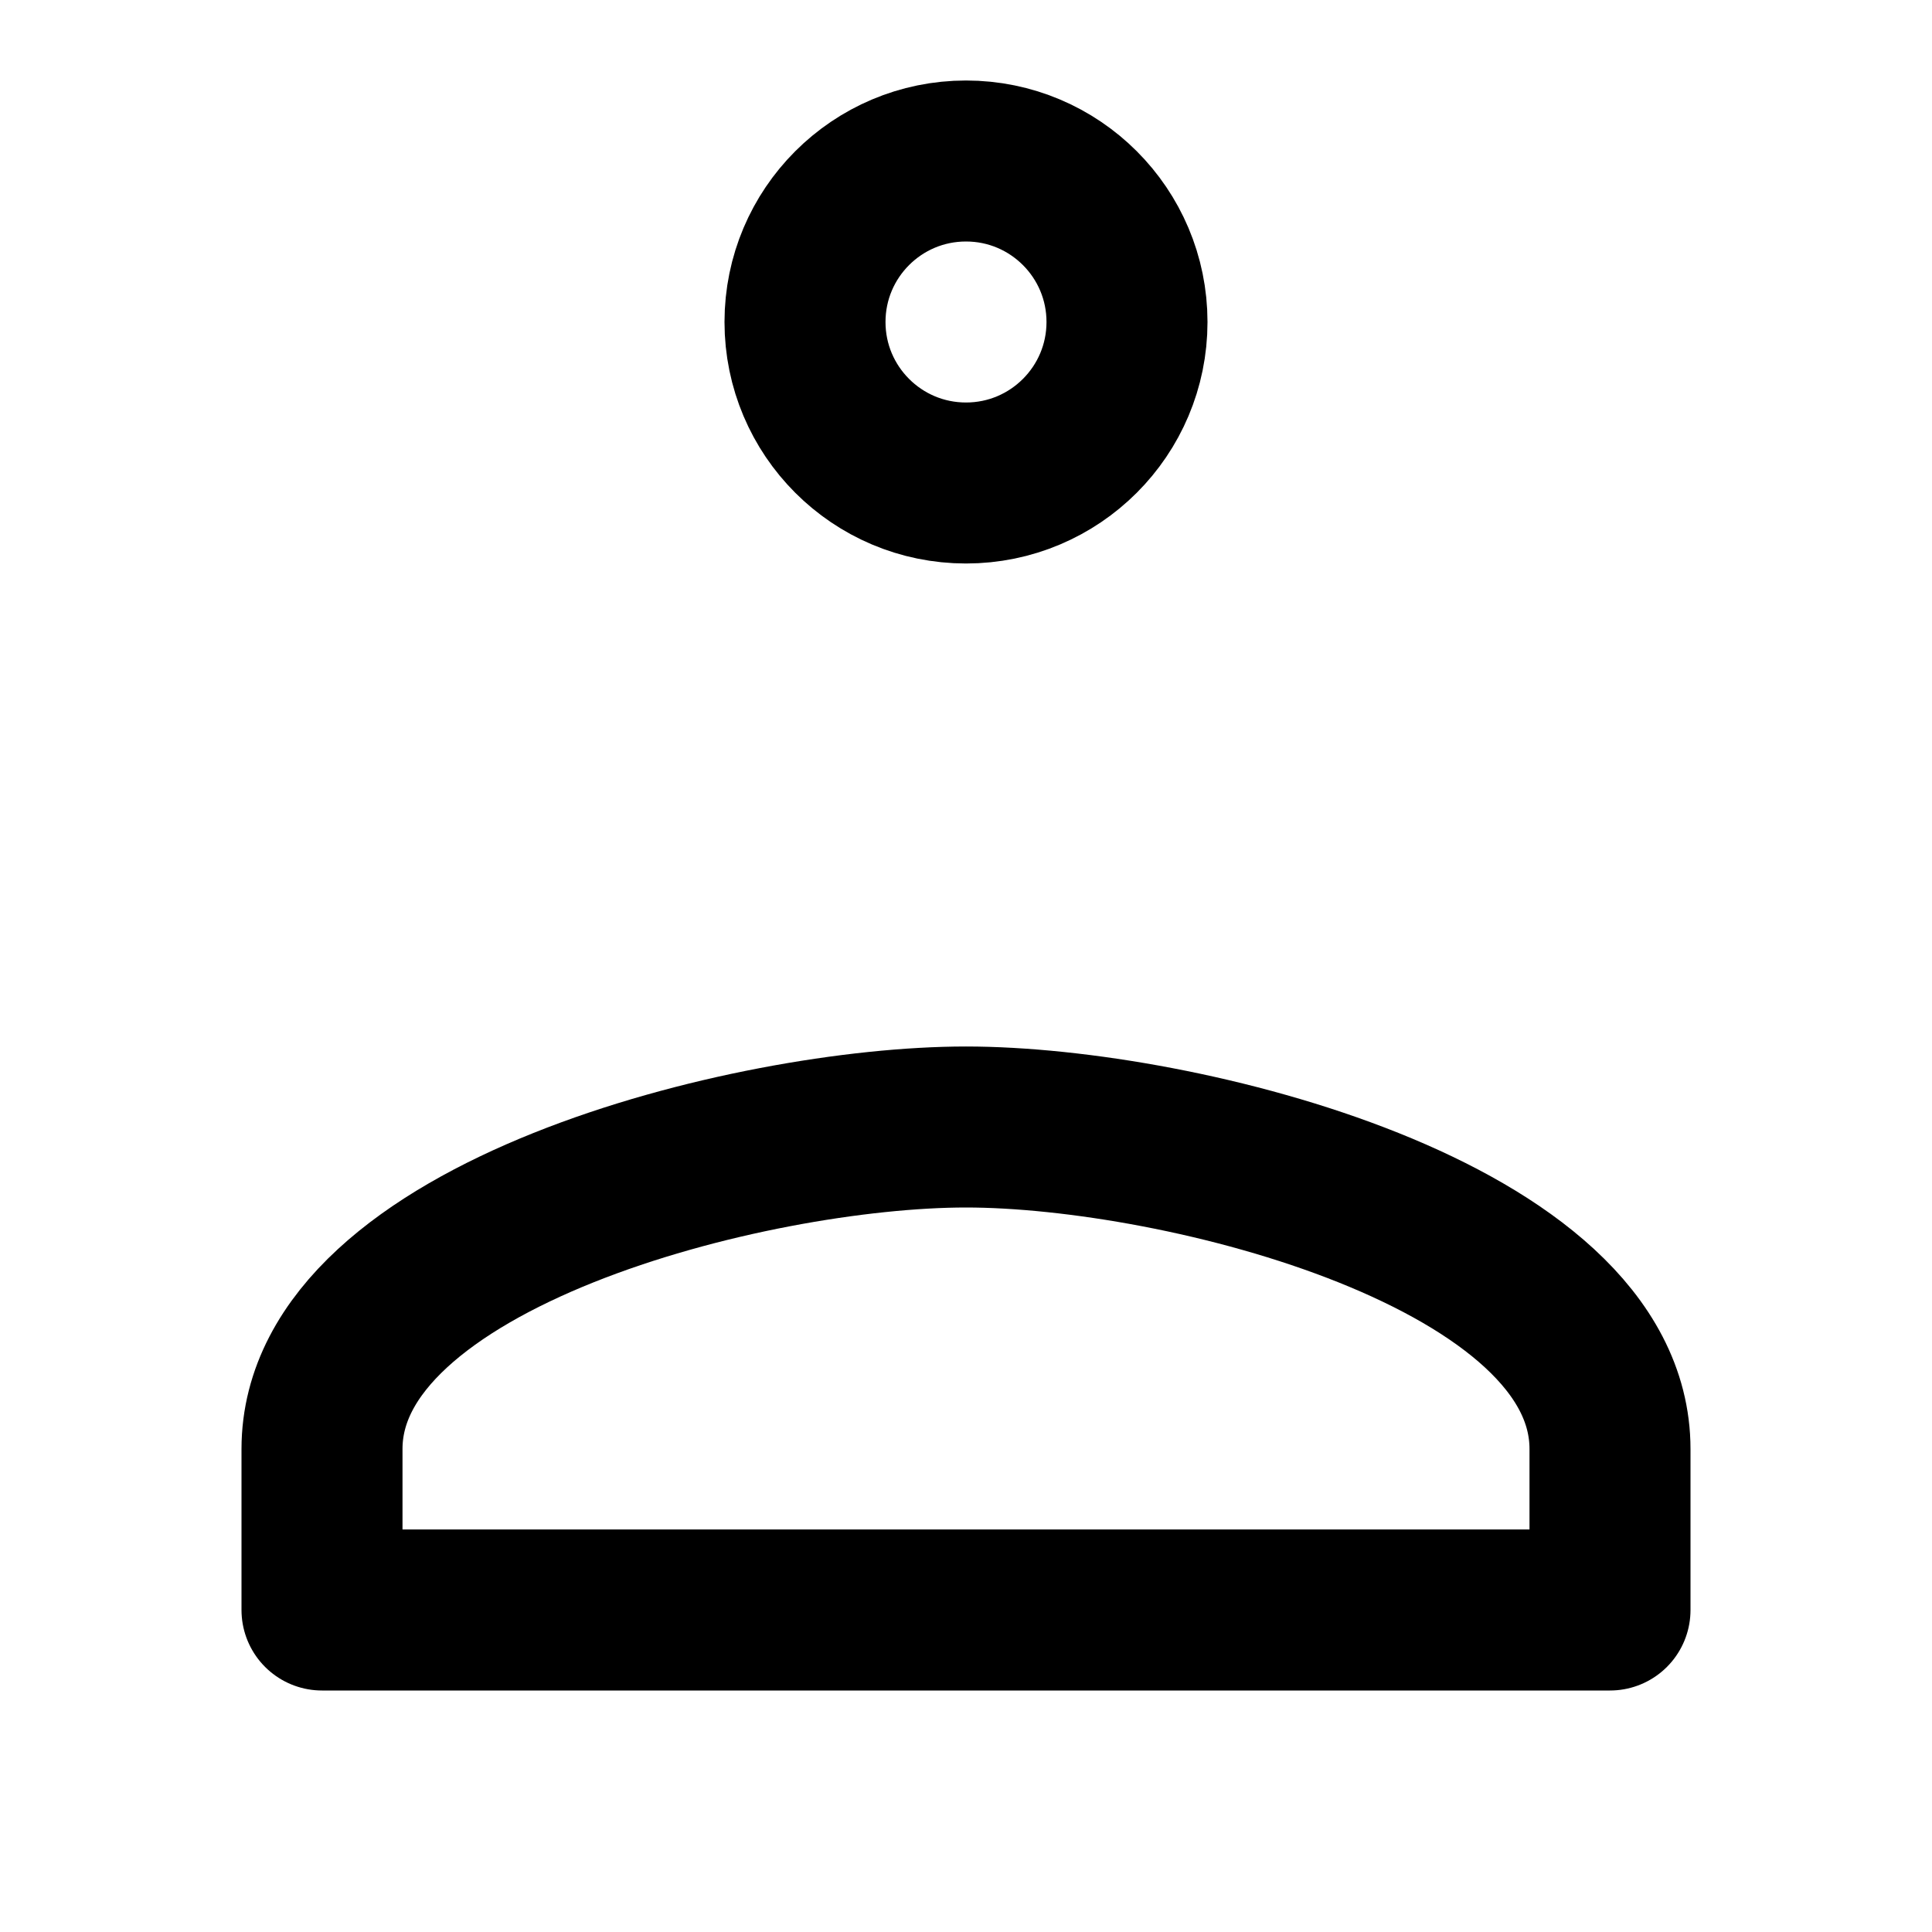
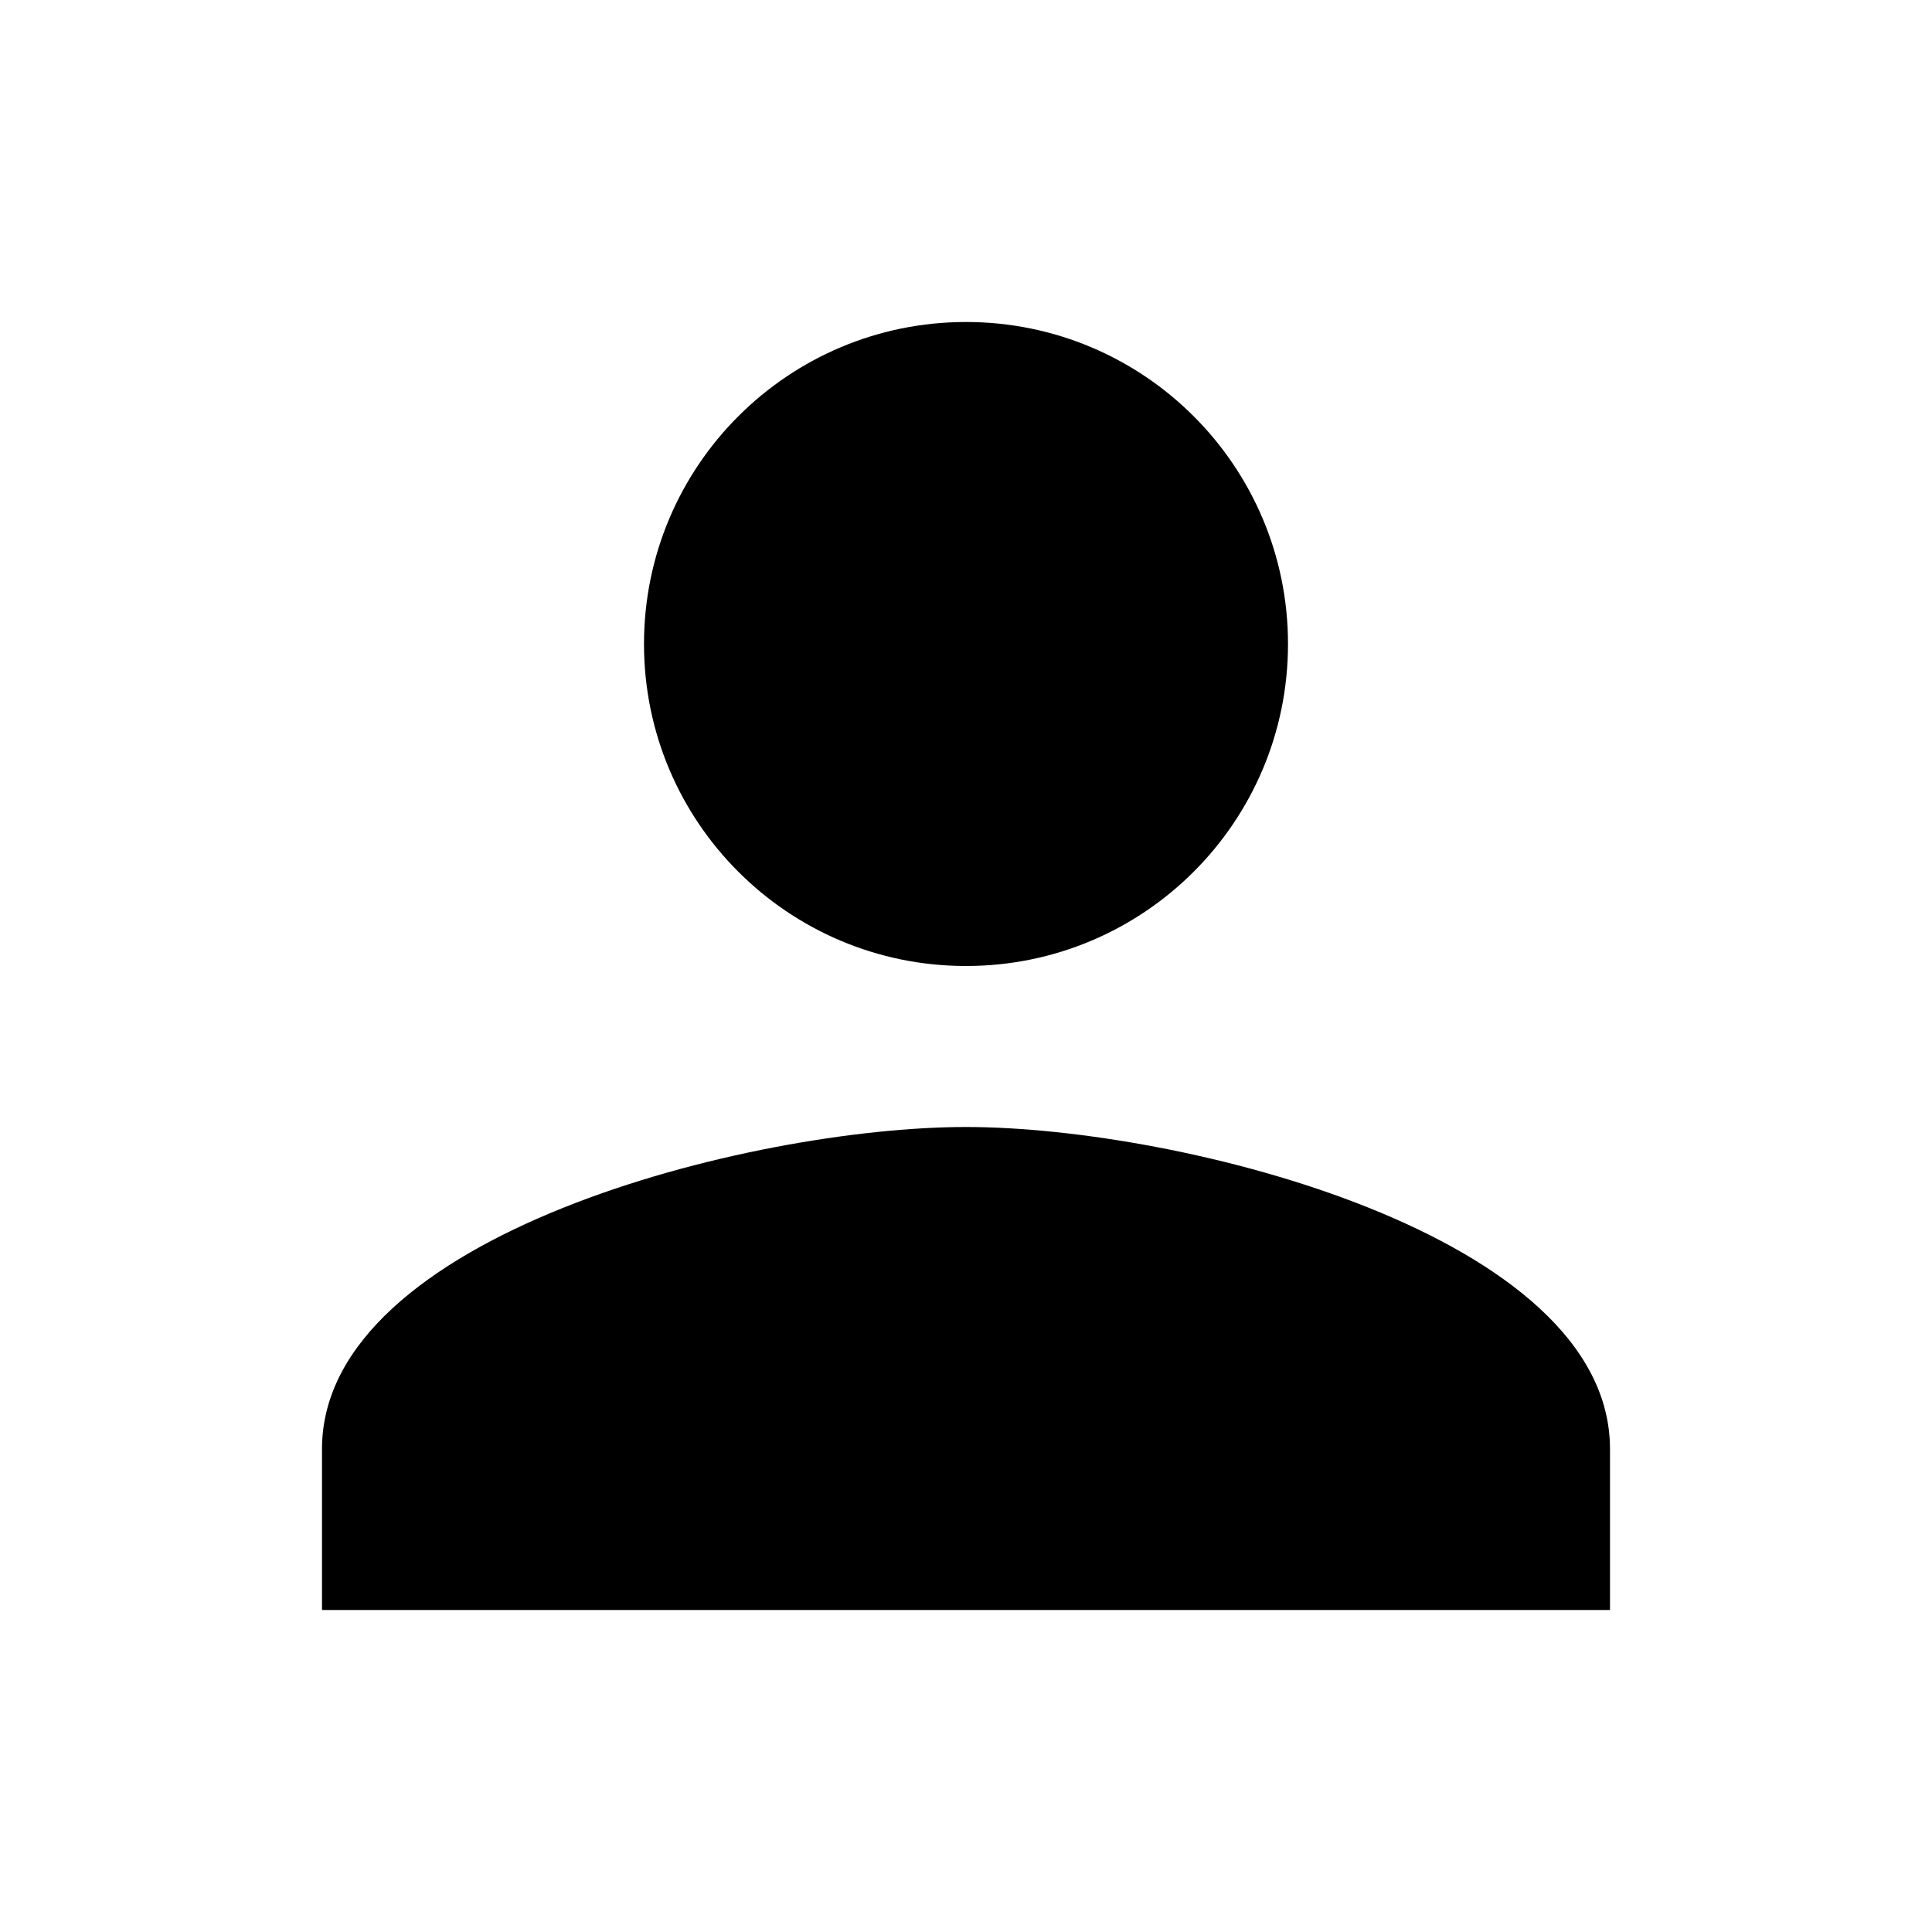
- <svg xmlns="http://www.w3.org/2000/svg" viewBox="0 0 24 24" fill="none" stroke="currentColor" stroke-width="2" stroke-linecap="round" stroke-linejoin="round" class="feather feather-user">
-   <path d="M12 14c-2.67 0-8 1.34-8 4v2h16v-2c0-2.66-5.33-4-8-4z" />
-   <circle cx="12" cy="4" r="2" />
+ <svg xmlns="http://www.w3.org/2000/svg" height="24" viewBox="0 0 24 24" width="24">
+   <path d="M0 0h24v24H0z" fill="none" />
+   <path d="M12 12c2.21 0 4-1.79 4-4s-1.79-4-4-4-4 1.79-4 4 1.79 4 4 4zm0 2c-2.67 0-8 1.34-8 4v2h16v-2c0-2.66-5.33-4-8-4z" />
</svg>
